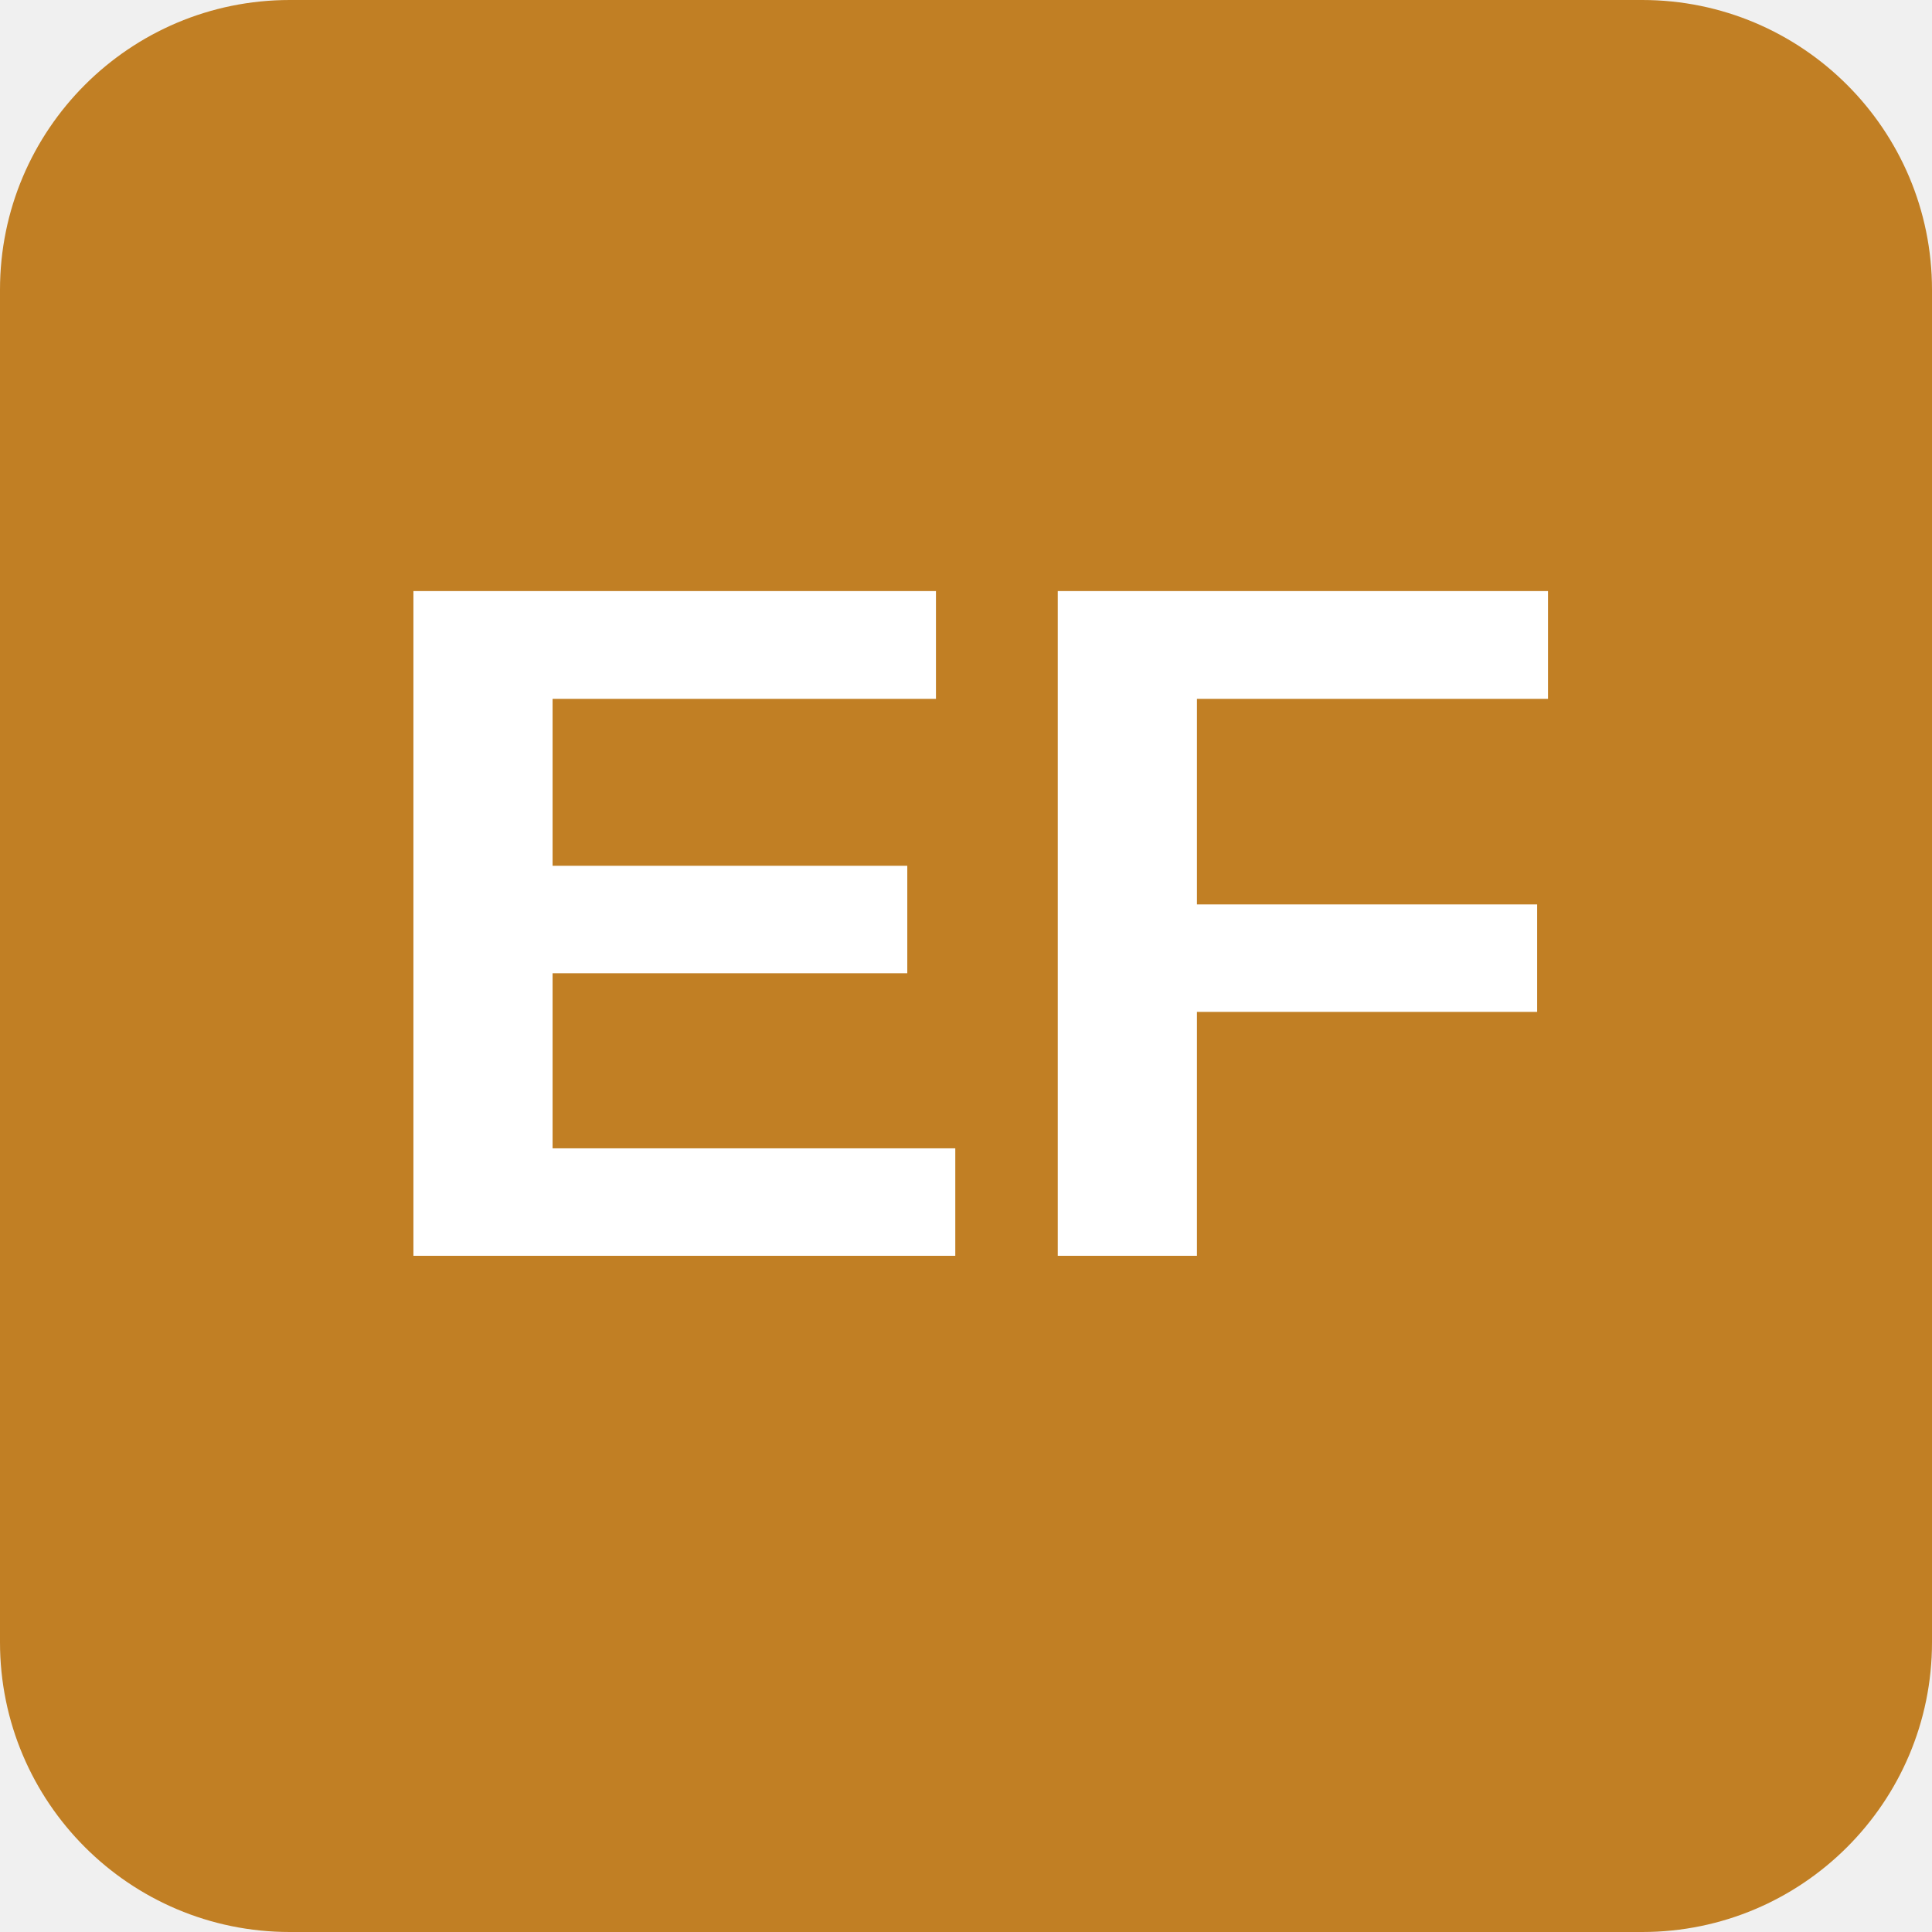
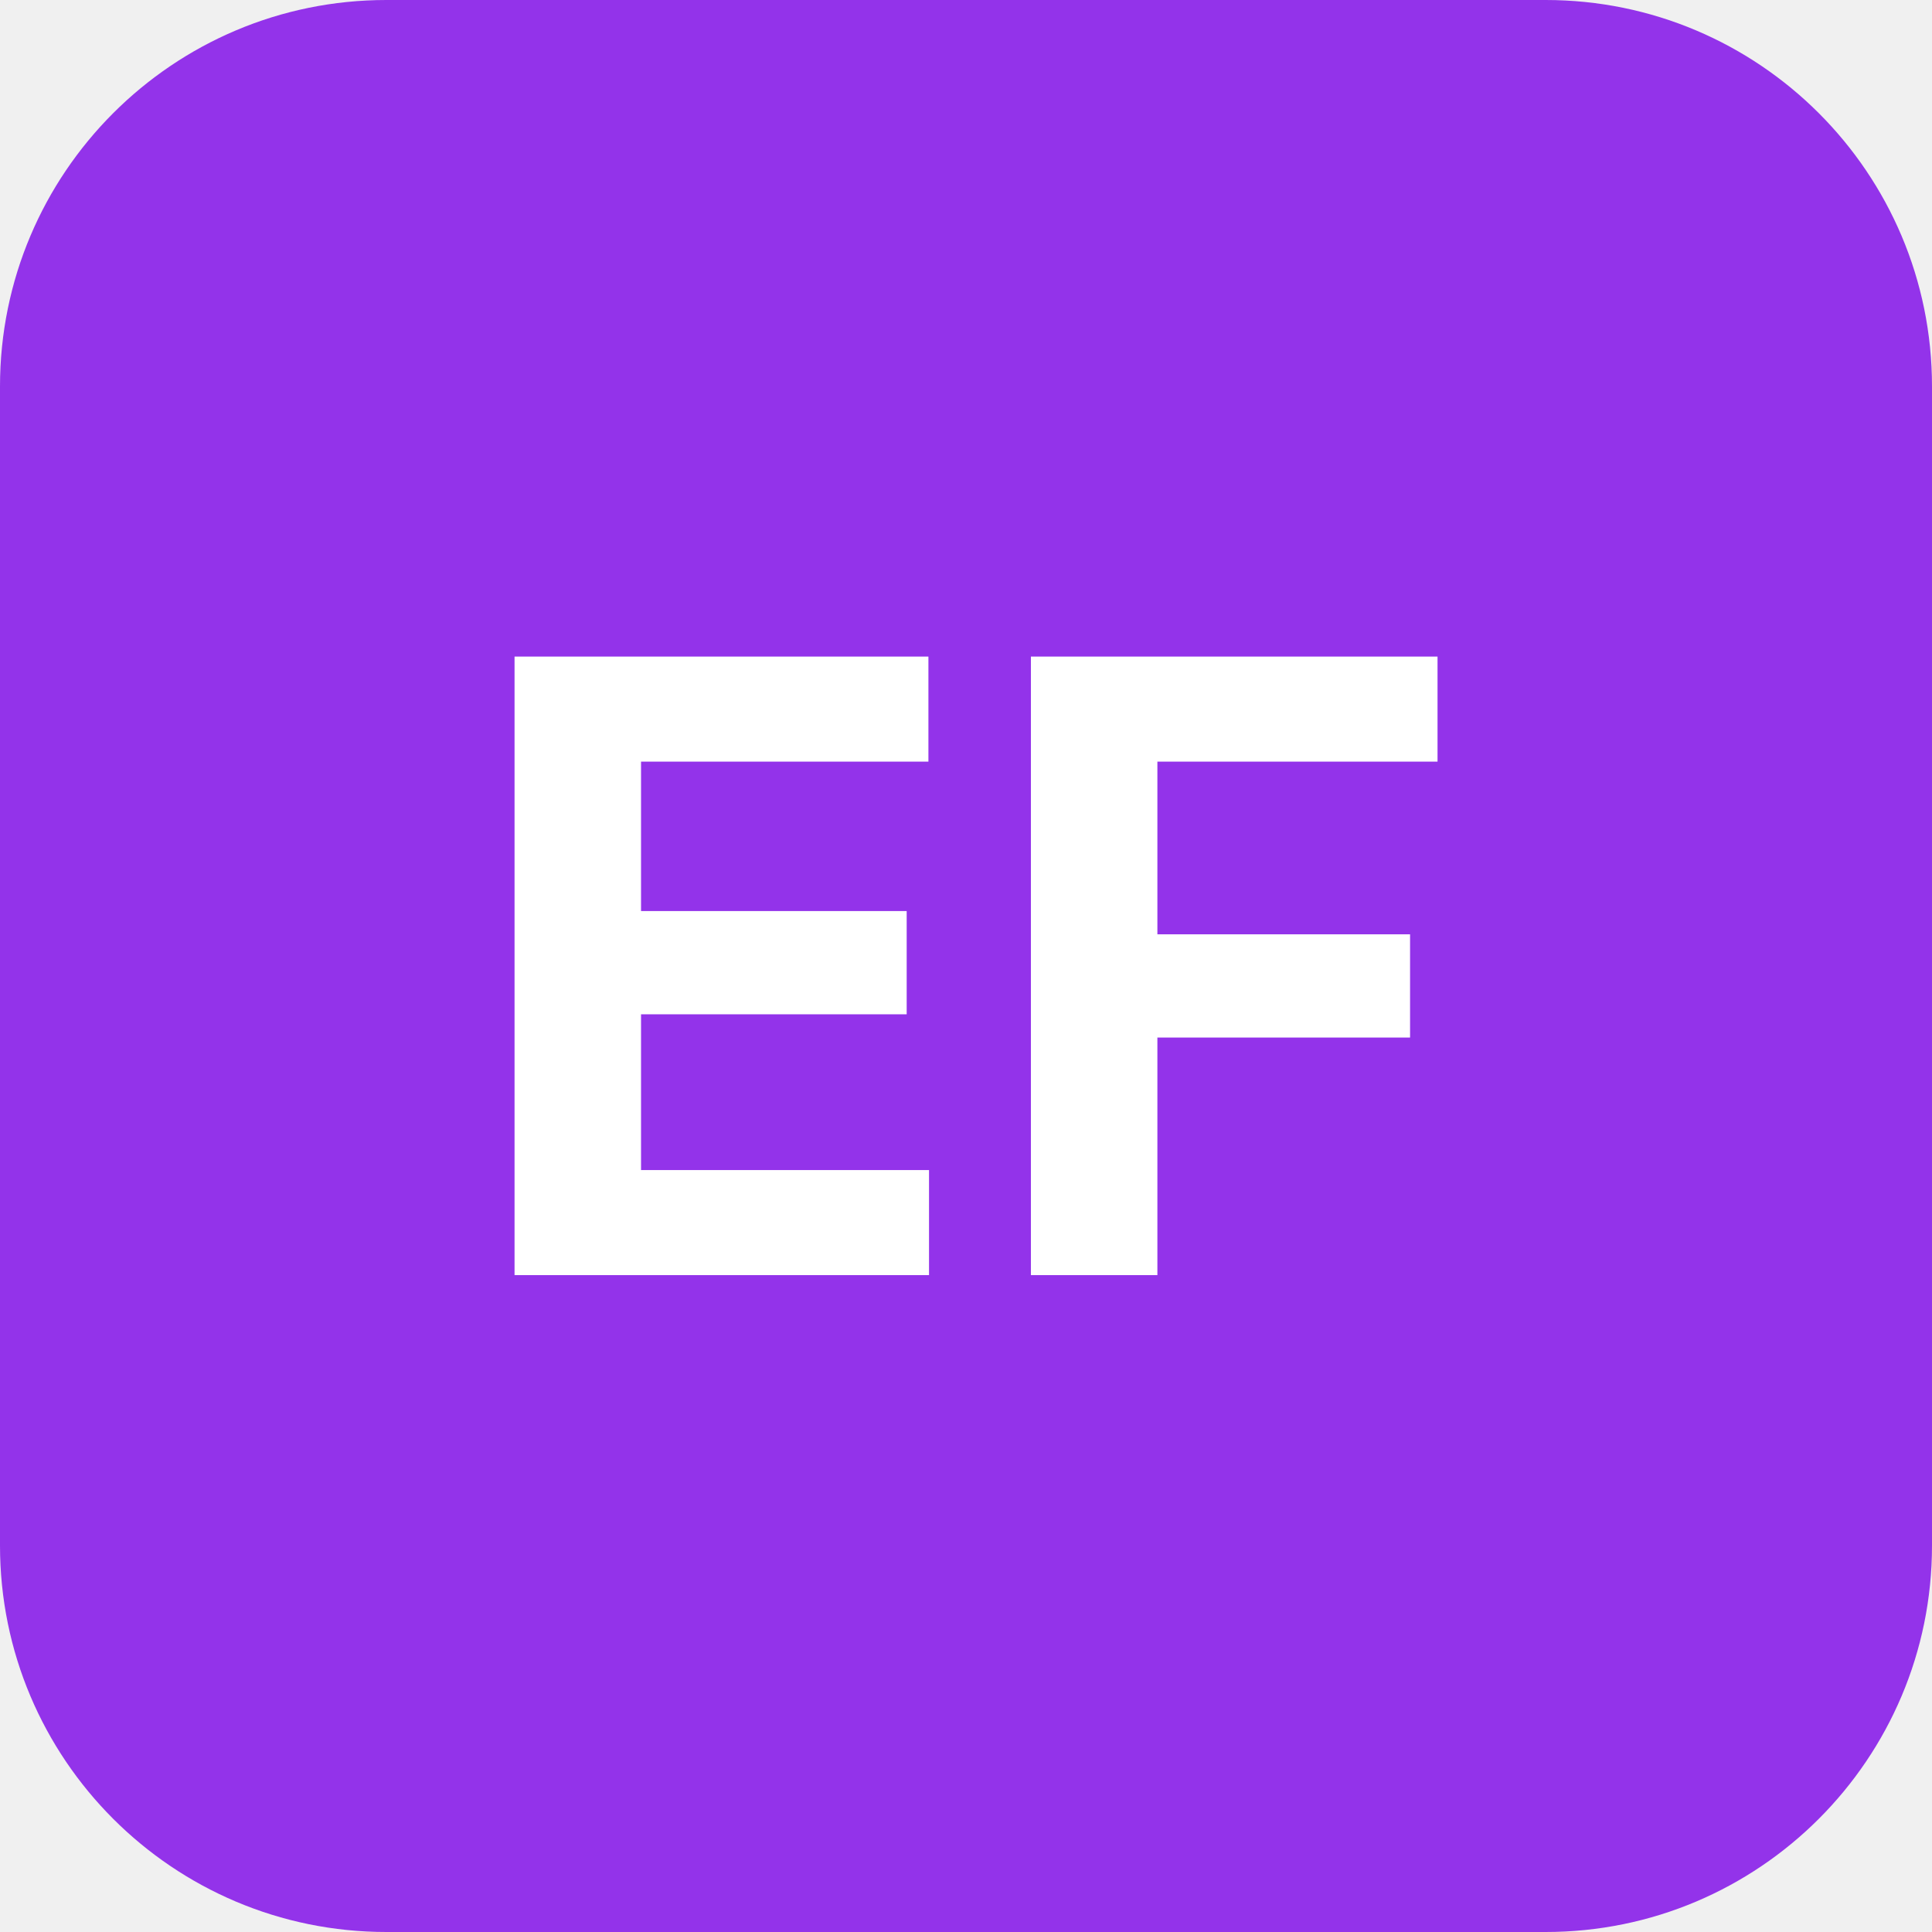
<svg xmlns="http://www.w3.org/2000/svg" viewBox="0 0 100 100">
-   <rect width="100" height="100" rx="15" fill="#C17F24" />
-   <text x="50" y="65" font-size="50" font-weight="bold" text-anchor="middle" fill="#FFFFFF" font-family="Arial, sans-serif">EF</text>
+   <rect width="100" height="100" rx="20" fill="#9333EA" />
+   <text x="50" y="66" font-size="44" font-weight="700" text-anchor="middle" fill="#FFFFFF" font-family="Inter,system-ui,sans-serif">EF</text>
</svg>
